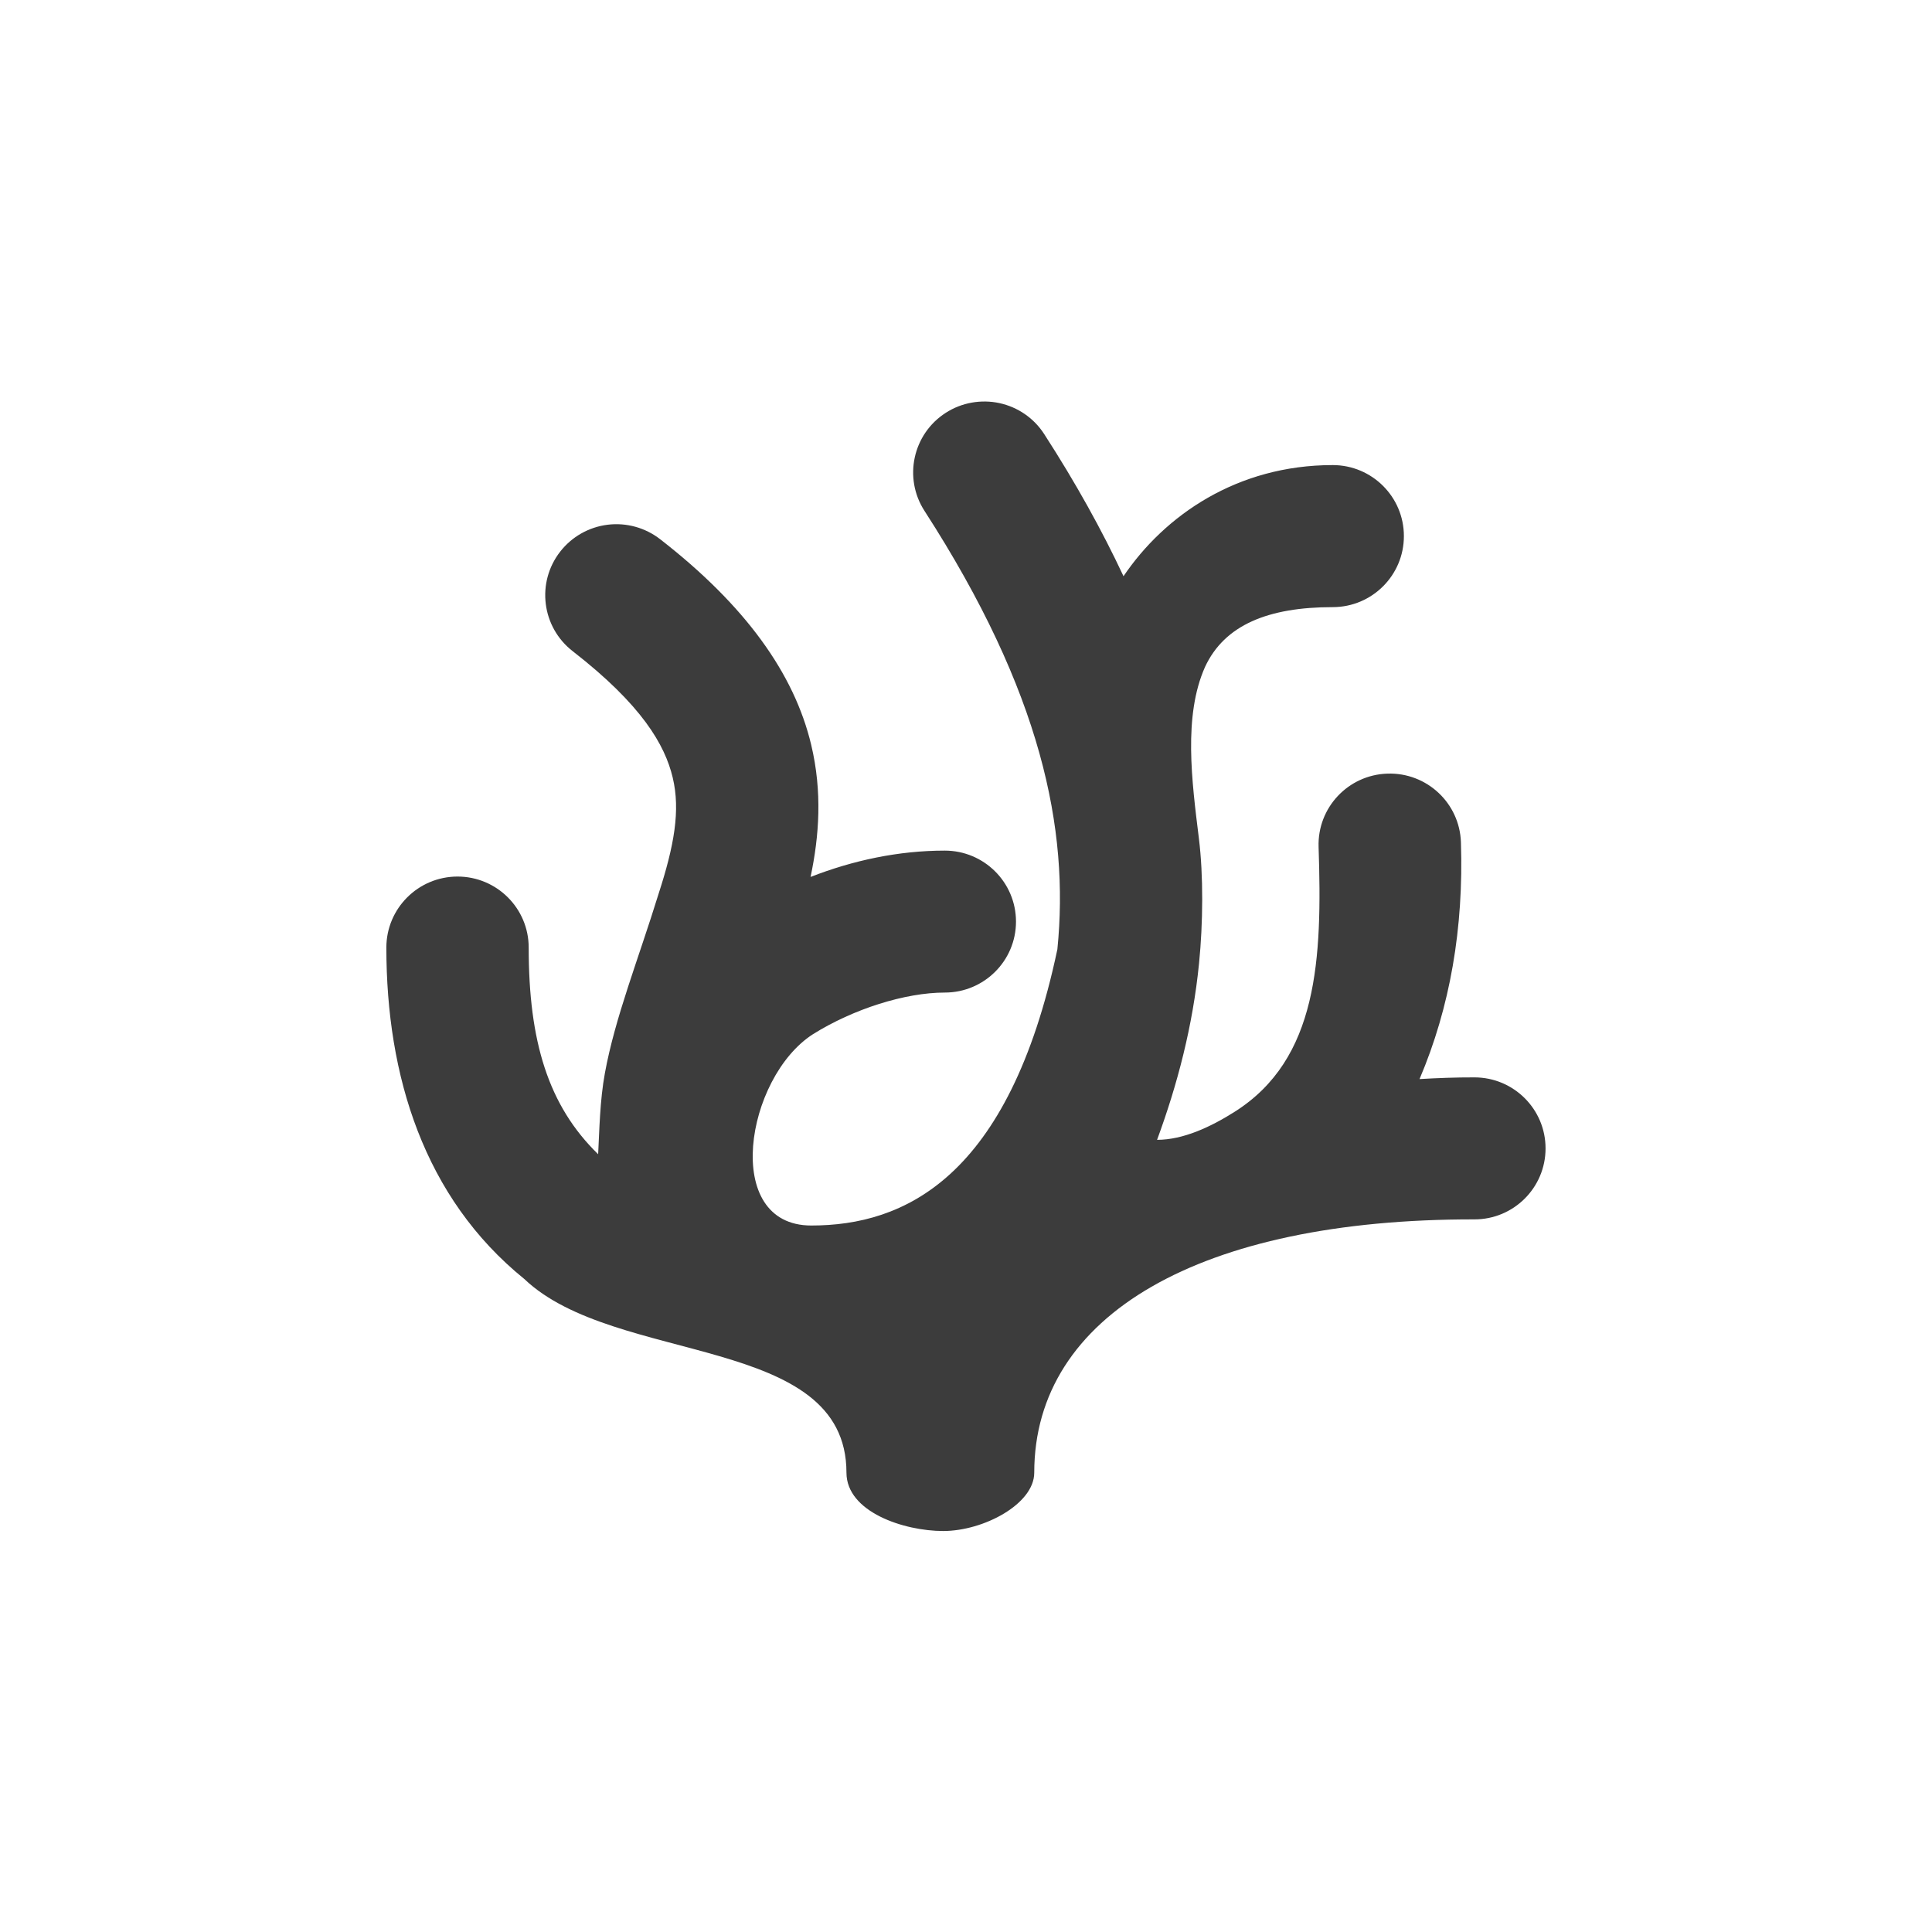
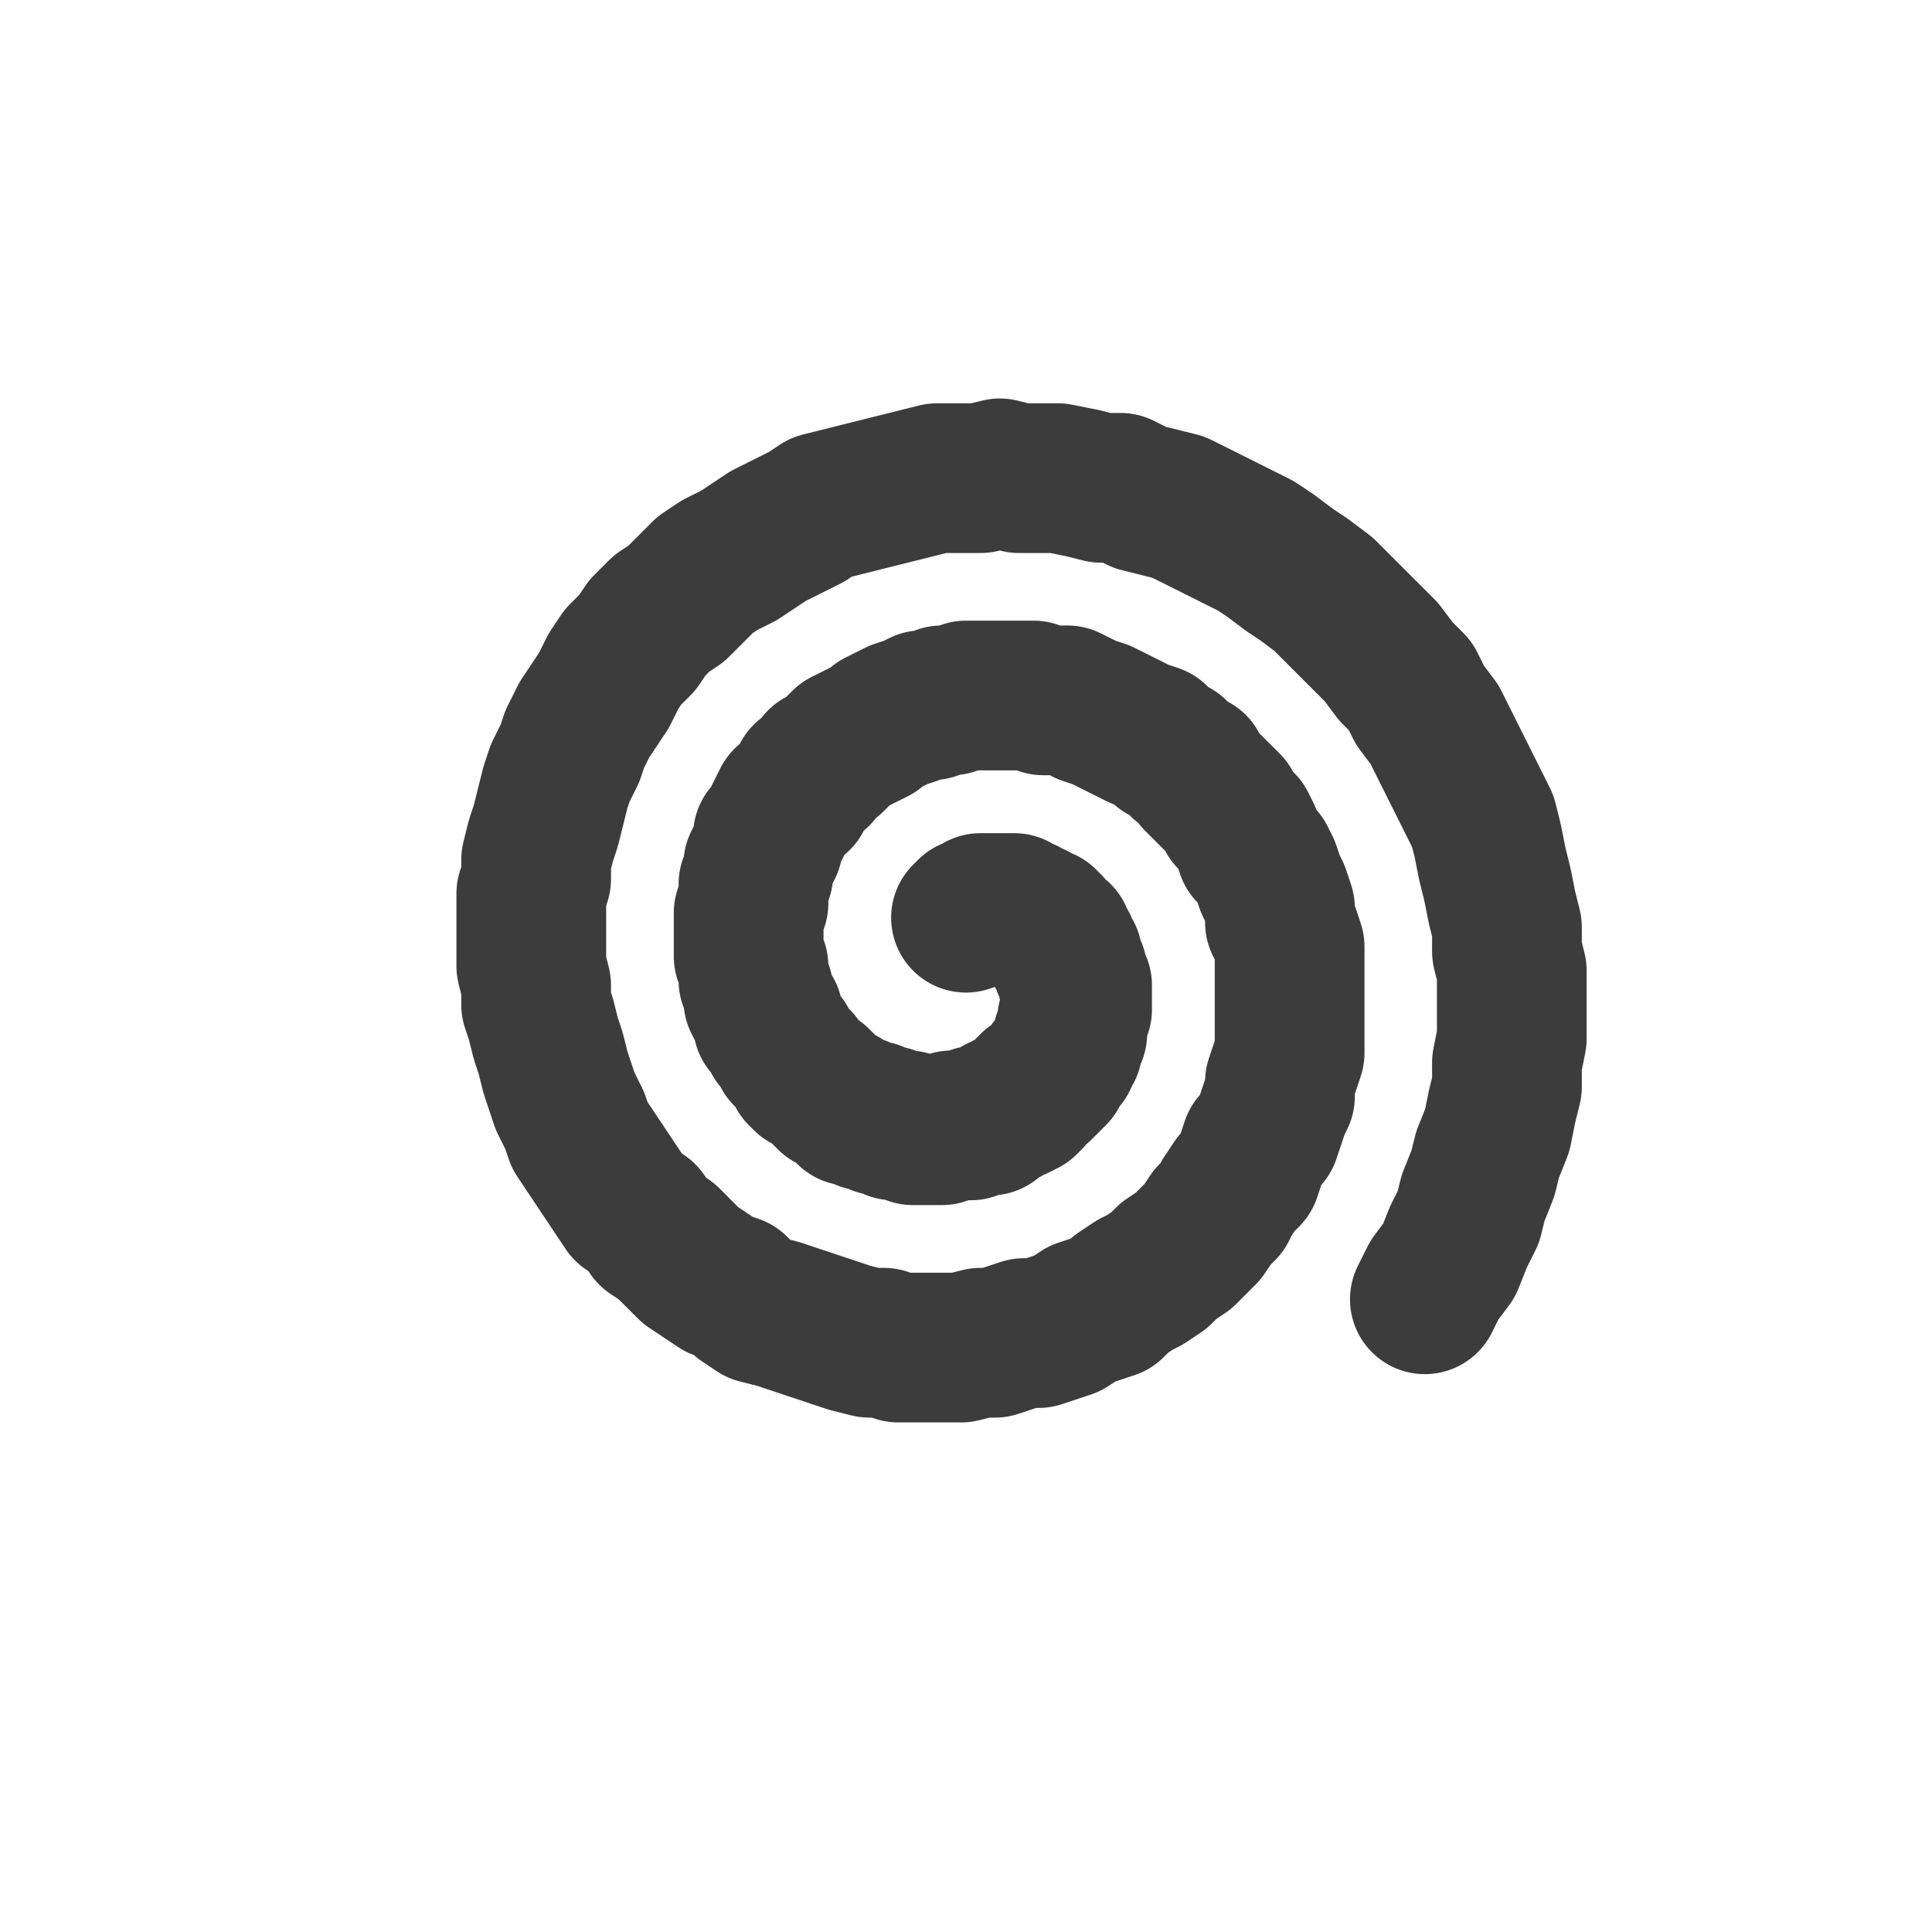
- <svg xmlns="http://www.w3.org/2000/svg" version="1.1" x="0" y="0" width="40" height="40" viewBox="0, 0, 40, 40">
-   <g id="codium_grey_hc_dark_letterpress">
-     <path d="M19.582,8.546 C18.897,8.985 18.7,9.896 19.141,10.578 C21.567,14.335 22.14,17.169 21.892,19.653 C20.888,24.409 18.705,25.373 16.797,25.373 C14.935,25.373 15.434,22.308 16.833,21.411 C17.669,20.889 18.74,20.55 19.561,20.55 C20.375,20.55 21.035,19.892 21.035,19.081 C21.035,18.269 20.375,17.611 19.561,17.611 C18.602,17.611 17.66,17.813 16.782,18.156 C16.961,17.309 17.027,16.394 16.795,15.421 C16.443,13.943 15.429,12.532 13.668,11.164 C13.359,10.924 12.968,10.816 12.58,10.864 C12.192,10.912 11.839,11.112 11.599,11.42 C11.099,12.06 11.215,12.984 11.857,13.482 C13.292,14.597 13.766,15.422 13.928,16.1 C14.09,16.779 13.959,17.508 13.634,18.509 C13.218,19.857 12.735,21.062 12.524,22.216 C12.419,22.784 12.41,23.403 12.384,23.897 C11.35,22.89 10.946,21.56 10.946,19.618 C10.946,18.806 10.286,18.148 9.472,18.148 C8.659,18.149 8,18.806 7.999,19.618 C7.999,22.271 8.775,24.796 10.855,26.48 C12.737,28.274 17.525,27.611 17.525,30.49 C17.525,31.303 18.714,31.698 19.528,31.698 C20.363,31.698 21.413,31.14 21.413,30.49 C21.413,27.223 24.856,25.238 30.524,25.246 C31.338,25.248 31.998,24.59 31.999,23.779 C32.001,22.967 31.342,22.307 30.528,22.306 C30.14,22.305 29.763,22.319 29.39,22.341 C30.024,20.851 30.305,19.21 30.247,17.438 C30.22,16.626 29.539,15.99 28.725,16.017 C27.911,16.043 27.273,16.723 27.3,17.535 C27.377,19.855 27.29,21.927 25.561,23.019 C25.07,23.33 24.498,23.599 23.956,23.599 C24.377,22.455 24.695,21.247 24.825,19.945 C24.908,19.114 24.917,18.127 24.822,17.36 C24.675,16.172 24.497,14.825 24.948,13.81 C25.353,12.936 26.261,12.57 27.594,12.57 C28.407,12.569 29.066,11.911 29.066,11.1 C29.067,10.288 28.407,9.63 27.594,9.629 C25.613,9.629 24.112,10.671 23.261,11.93 C22.816,10.98 22.274,10.001 21.619,8.987 C21.408,8.659 21.075,8.429 20.693,8.346 C20.504,8.305 20.308,8.302 20.118,8.336 C19.927,8.37 19.745,8.441 19.582,8.546 z" fill="#3C3C3C" id="path6008" />
-   </g>
+ <svg xmlns="http://www.w3.org/2000/svg" width="40" height="40" viewBox="0 0 40 40">
+   <path d="M20.0 19.0 L20.0 19.0 L20.1 18.9 L20.1 18.9 L20.2 18.9 L20.2 18.9 L20.3 18.8 L20.3 18.8 L20.4 18.8 L20.5 18.8 L20.5 18.8 L20.6 18.8 L20.6 18.8 L20.7 18.8 L20.8 18.8 L20.8 18.8 L20.9 18.8 L21.0 18.8 L21.0 18.9 L21.1 18.9 L21.2 18.9 L21.2 18.9 L21.3 19.0 L21.4 19.0 L21.4 19.0 L21.5 19.1 L21.6 19.1 L21.6 19.2 L21.7 19.2 L21.7 19.3 L21.8 19.4 L21.9 19.4 L21.9 19.5 L21.9 19.6 L22.0 19.6 L22.0 19.7 L22.1 19.8 L22.1 19.9 L22.1 20.0 L22.2 20.1 L22.2 20.2 L22.2 20.2 L22.2 20.3 L22.3 20.4 L22.3 20.5 L22.3 20.6 L22.3 20.7 L22.3 20.8 L22.3 20.9 L22.2 21.1 L22.2 21.2 L22.2 21.3 L22.2 21.4 L22.1 21.5 L22.1 21.6 L22.1 21.7 L22.0 21.8 L22.0 21.9 L21.9 22.0 L21.8 22.1 L21.8 22.2 L21.7 22.3 L21.6 22.4 L21.5 22.5 L21.4 22.5 L21.3 22.6 L21.3 22.7 L21.2 22.8 L21.0 22.9 L20.9 22.9 L20.8 23.0 L20.7 23.0 L20.6 23.1 L20.5 23.2 L20.3 23.2 L20.2 23.2 L20.1 23.3 L19.9 23.3 L19.8 23.3 L19.7 23.3 L19.5 23.4 L19.4 23.4 L19.2 23.4 L19.1 23.4 L18.9 23.4 L18.8 23.3 L18.7 23.3 L18.5 23.3 L18.4 23.2 L18.2 23.2 L18.1 23.1 L17.9 23.1 L17.8 23.0 L17.6 23.0 L17.5 22.9 L17.4 22.8 L17.2 22.7 L17.1 22.6 L17.0 22.5 L16.9 22.4 L16.7 22.3 L16.6 22.2 L16.5 22.0 L16.4 21.9 L16.3 21.8 L16.2 21.6 L16.1 21.5 L16.0 21.3 L15.9 21.2 L15.9 21.0 L15.8 20.9 L15.7 20.7 L15.7 20.5 L15.6 20.3 L15.6 20.2 L15.6 20.0 L15.5 19.8 L15.5 19.6 L15.5 19.4 L15.5 19.2 L15.5 19.0 L15.5 18.9 L15.6 18.7 L15.6 18.5 L15.6 18.3 L15.7 18.1 L15.7 17.9 L15.8 17.7 L15.9 17.5 L15.9 17.3 L16.0 17.2 L16.1 17.0 L16.2 16.8 L16.3 16.6 L16.5 16.5 L16.6 16.3 L16.7 16.1 L16.9 16.0 L17.0 15.8 L17.2 15.7 L17.3 15.6 L17.5 15.4 L17.7 15.3 L17.9 15.2 L18.1 15.1 L18.2 15.0 L18.4 14.9 L18.6 14.8 L18.9 14.7 L19.1 14.6 L19.3 14.6 L19.5 14.5 L19.7 14.5 L20.0 14.4 L20.2 14.4 L20.4 14.4 L20.6 14.4 L20.9 14.4 L21.1 14.4 L21.4 14.4 L21.6 14.5 L21.8 14.5 L22.1 14.5 L22.3 14.6 L22.5 14.7 L22.8 14.8 L23.0 14.9 L23.2 15.0 L23.4 15.1 L23.6 15.2 L23.9 15.3 L24.1 15.5 L24.3 15.6 L24.5 15.8 L24.7 15.9 L24.8 16.1 L25.0 16.3 L25.2 16.5 L25.4 16.7 L25.5 16.9 L25.7 17.1 L25.8 17.3 L25.9 17.6 L26.1 17.8 L26.2 18.0 L26.3 18.3 L26.4 18.5 L26.5 18.8 L26.5 19.1 L26.6 19.3 L26.7 19.6 L26.7 19.9 L26.7 20.1 L26.7 20.4 L26.7 20.7 L26.7 21.0 L26.7 21.3 L26.7 21.5 L26.7 21.8 L26.6 22.1 L26.5 22.4 L26.5 22.7 L26.4 22.9 L26.3 23.2 L26.2 23.5 L26.0 23.7 L25.9 24.0 L25.8 24.3 L25.6 24.5 L25.4 24.8 L25.3 25.0 L25.1 25.2 L24.9 25.5 L24.7 25.7 L24.5 25.9 L24.2 26.1 L24.0 26.3 L23.7 26.5 L23.5 26.6 L23.2 26.8 L23.0 27.0 L22.7 27.1 L22.4 27.2 L22.1 27.4 L21.8 27.5 L21.5 27.6 L21.2 27.6 L20.9 27.7 L20.6 27.8 L20.3 27.8 L19.9 27.9 L19.6 27.9 L19.3 27.9 L19.0 27.9 L18.6 27.9 L18.3 27.8 L18.0 27.8 L17.6 27.7 L17.3 27.6 L17.0 27.5 L16.7 27.4 L16.4 27.3 L16.1 27.2 L15.7 27.1 L15.4 26.9 L15.2 26.7 L14.9 26.6 L14.6 26.4 L14.3 26.2 L14.0 25.9 L13.8 25.7 L13.5 25.5 L13.3 25.2 L13.0 25.0 L12.8 24.7 L12.6 24.4 L12.4 24.1 L12.2 23.8 L12.0 23.5 L11.9 23.2 L11.7 22.8 L11.6 22.5 L11.5 22.2 L11.4 21.8 L11.3 21.5 L11.2 21.1 L11.1 20.8 L11.1 20.4 L11.0 20.0 L11.0 19.7 L11.0 19.3 L11.0 18.9 L11.0 18.5 L11.1 18.2 L11.1 17.8 L11.2 17.4 L11.3 17.1 L11.4 16.7 L11.5 16.3 L11.6 16.0 L11.8 15.6 L11.9 15.3 L12.1 14.9 L12.3 14.6 L12.5 14.3 L12.7 13.9 L12.9 13.6 L13.2 13.3 L13.4 13.0 L13.7 12.7 L14.0 12.5 L14.3 12.2 L14.6 11.9 L14.9 11.7 L15.3 11.5 L15.6 11.3 L15.9 11.1 L16.3 10.9 L16.7 10.7 L17.0 10.5 L17.4 10.4 L17.8 10.3 L18.2 10.2 L18.6 10.1 L19.0 10.0 L19.4 9.9 L19.8 9.9 L20.3 9.9 L20.7 9.8 L21.1 9.9 L21.5 9.9 L21.9 9.9 L22.4 10.0 L22.8 10.1 L23.2 10.1 L23.6 10.3 L24.0 10.4 L24.4 10.5 L24.8 10.7 L25.2 10.9 L25.6 11.1 L26.0 11.3 L26.3 11.5 L26.7 11.8 L27.0 12.0 L27.4 12.3 L27.7 12.6 L28.0 12.9 L28.3 13.2 L28.6 13.5 L28.9 13.9 L29.2 14.2 L29.4 14.6 L29.7 15.0 L29.9 15.4 L30.1 15.8 L30.3 16.2 L30.5 16.6 L30.7 17.0 L30.8 17.4 L30.9 17.9 L31.0 18.3 L31.1 18.8 L31.2 19.2 L31.2 19.7 L31.3 20.1 L31.3 20.6 L31.3 21.1 L31.3 21.5 L31.2 22.0 L31.2 22.5 L31.1 22.9 L31.0 23.4 L30.8 23.9 L30.7 24.3 L30.5 24.8 L30.4 25.2 L30.2 25.6 L30.0 26.1 L29.7 26.5 L29.5 26.9" fill="none" stroke="#3C3C3C" stroke-width="3.1" stroke-linecap="round" stroke-linejoin="round" />
</svg>
